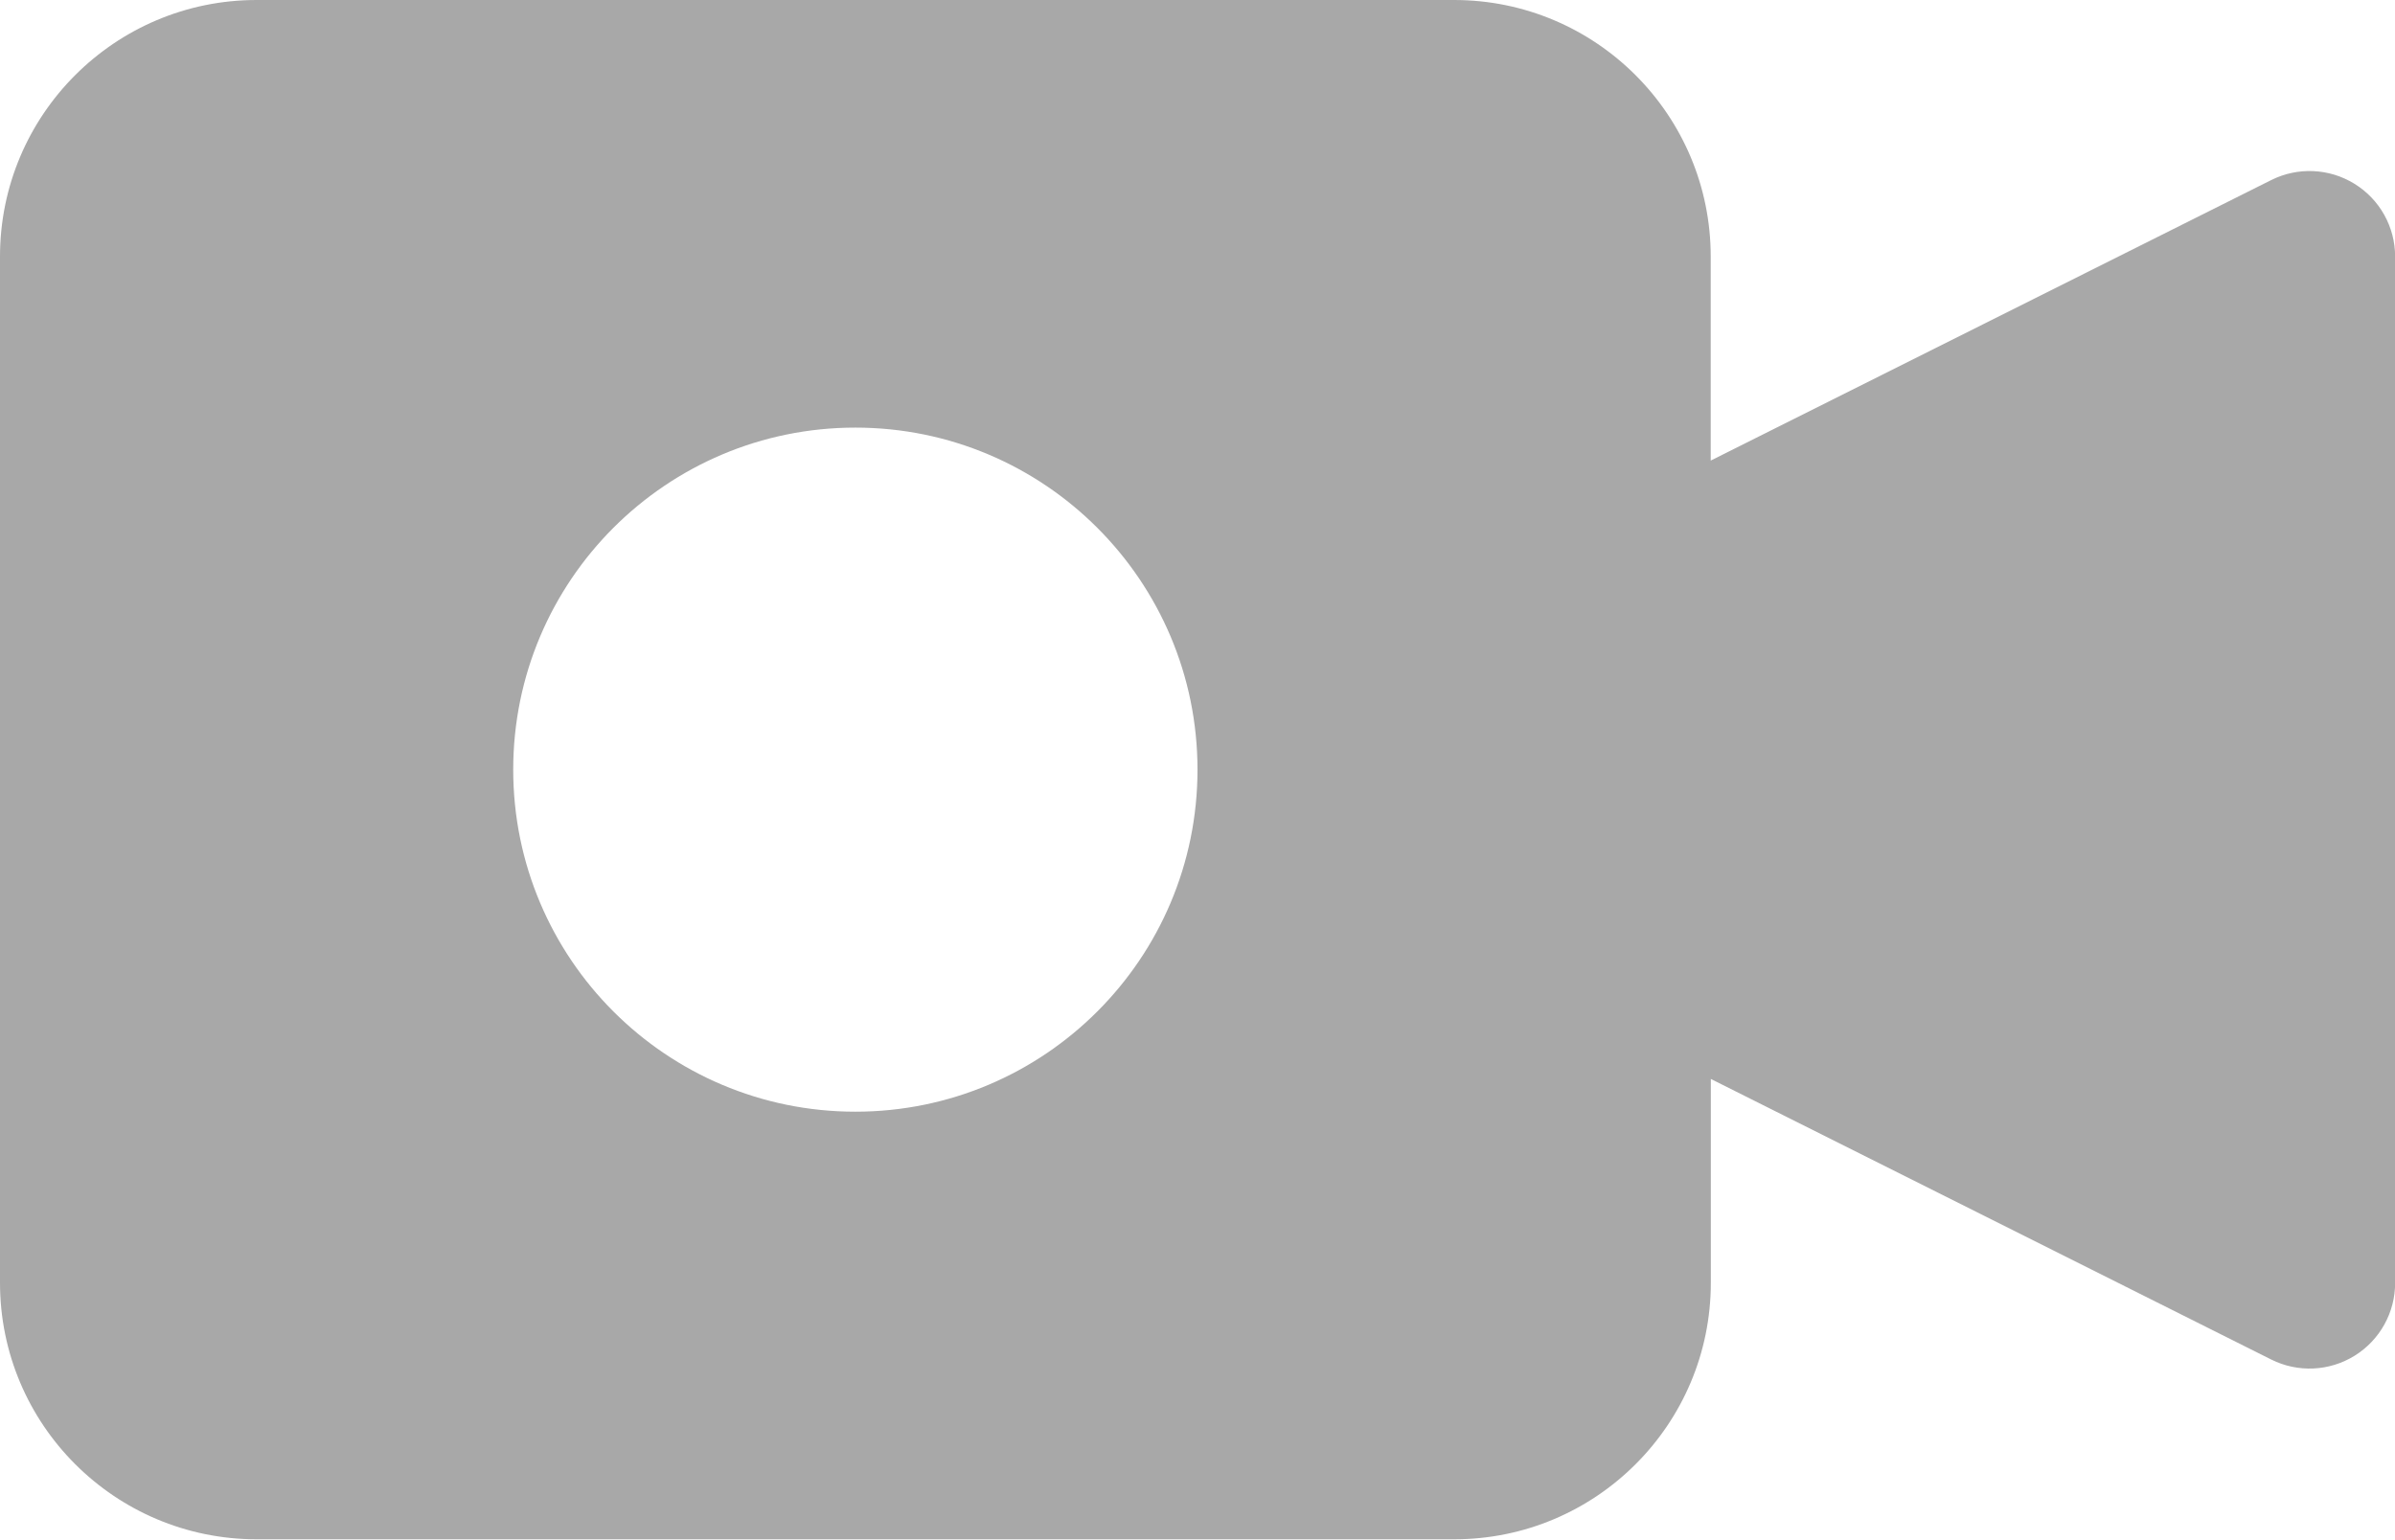
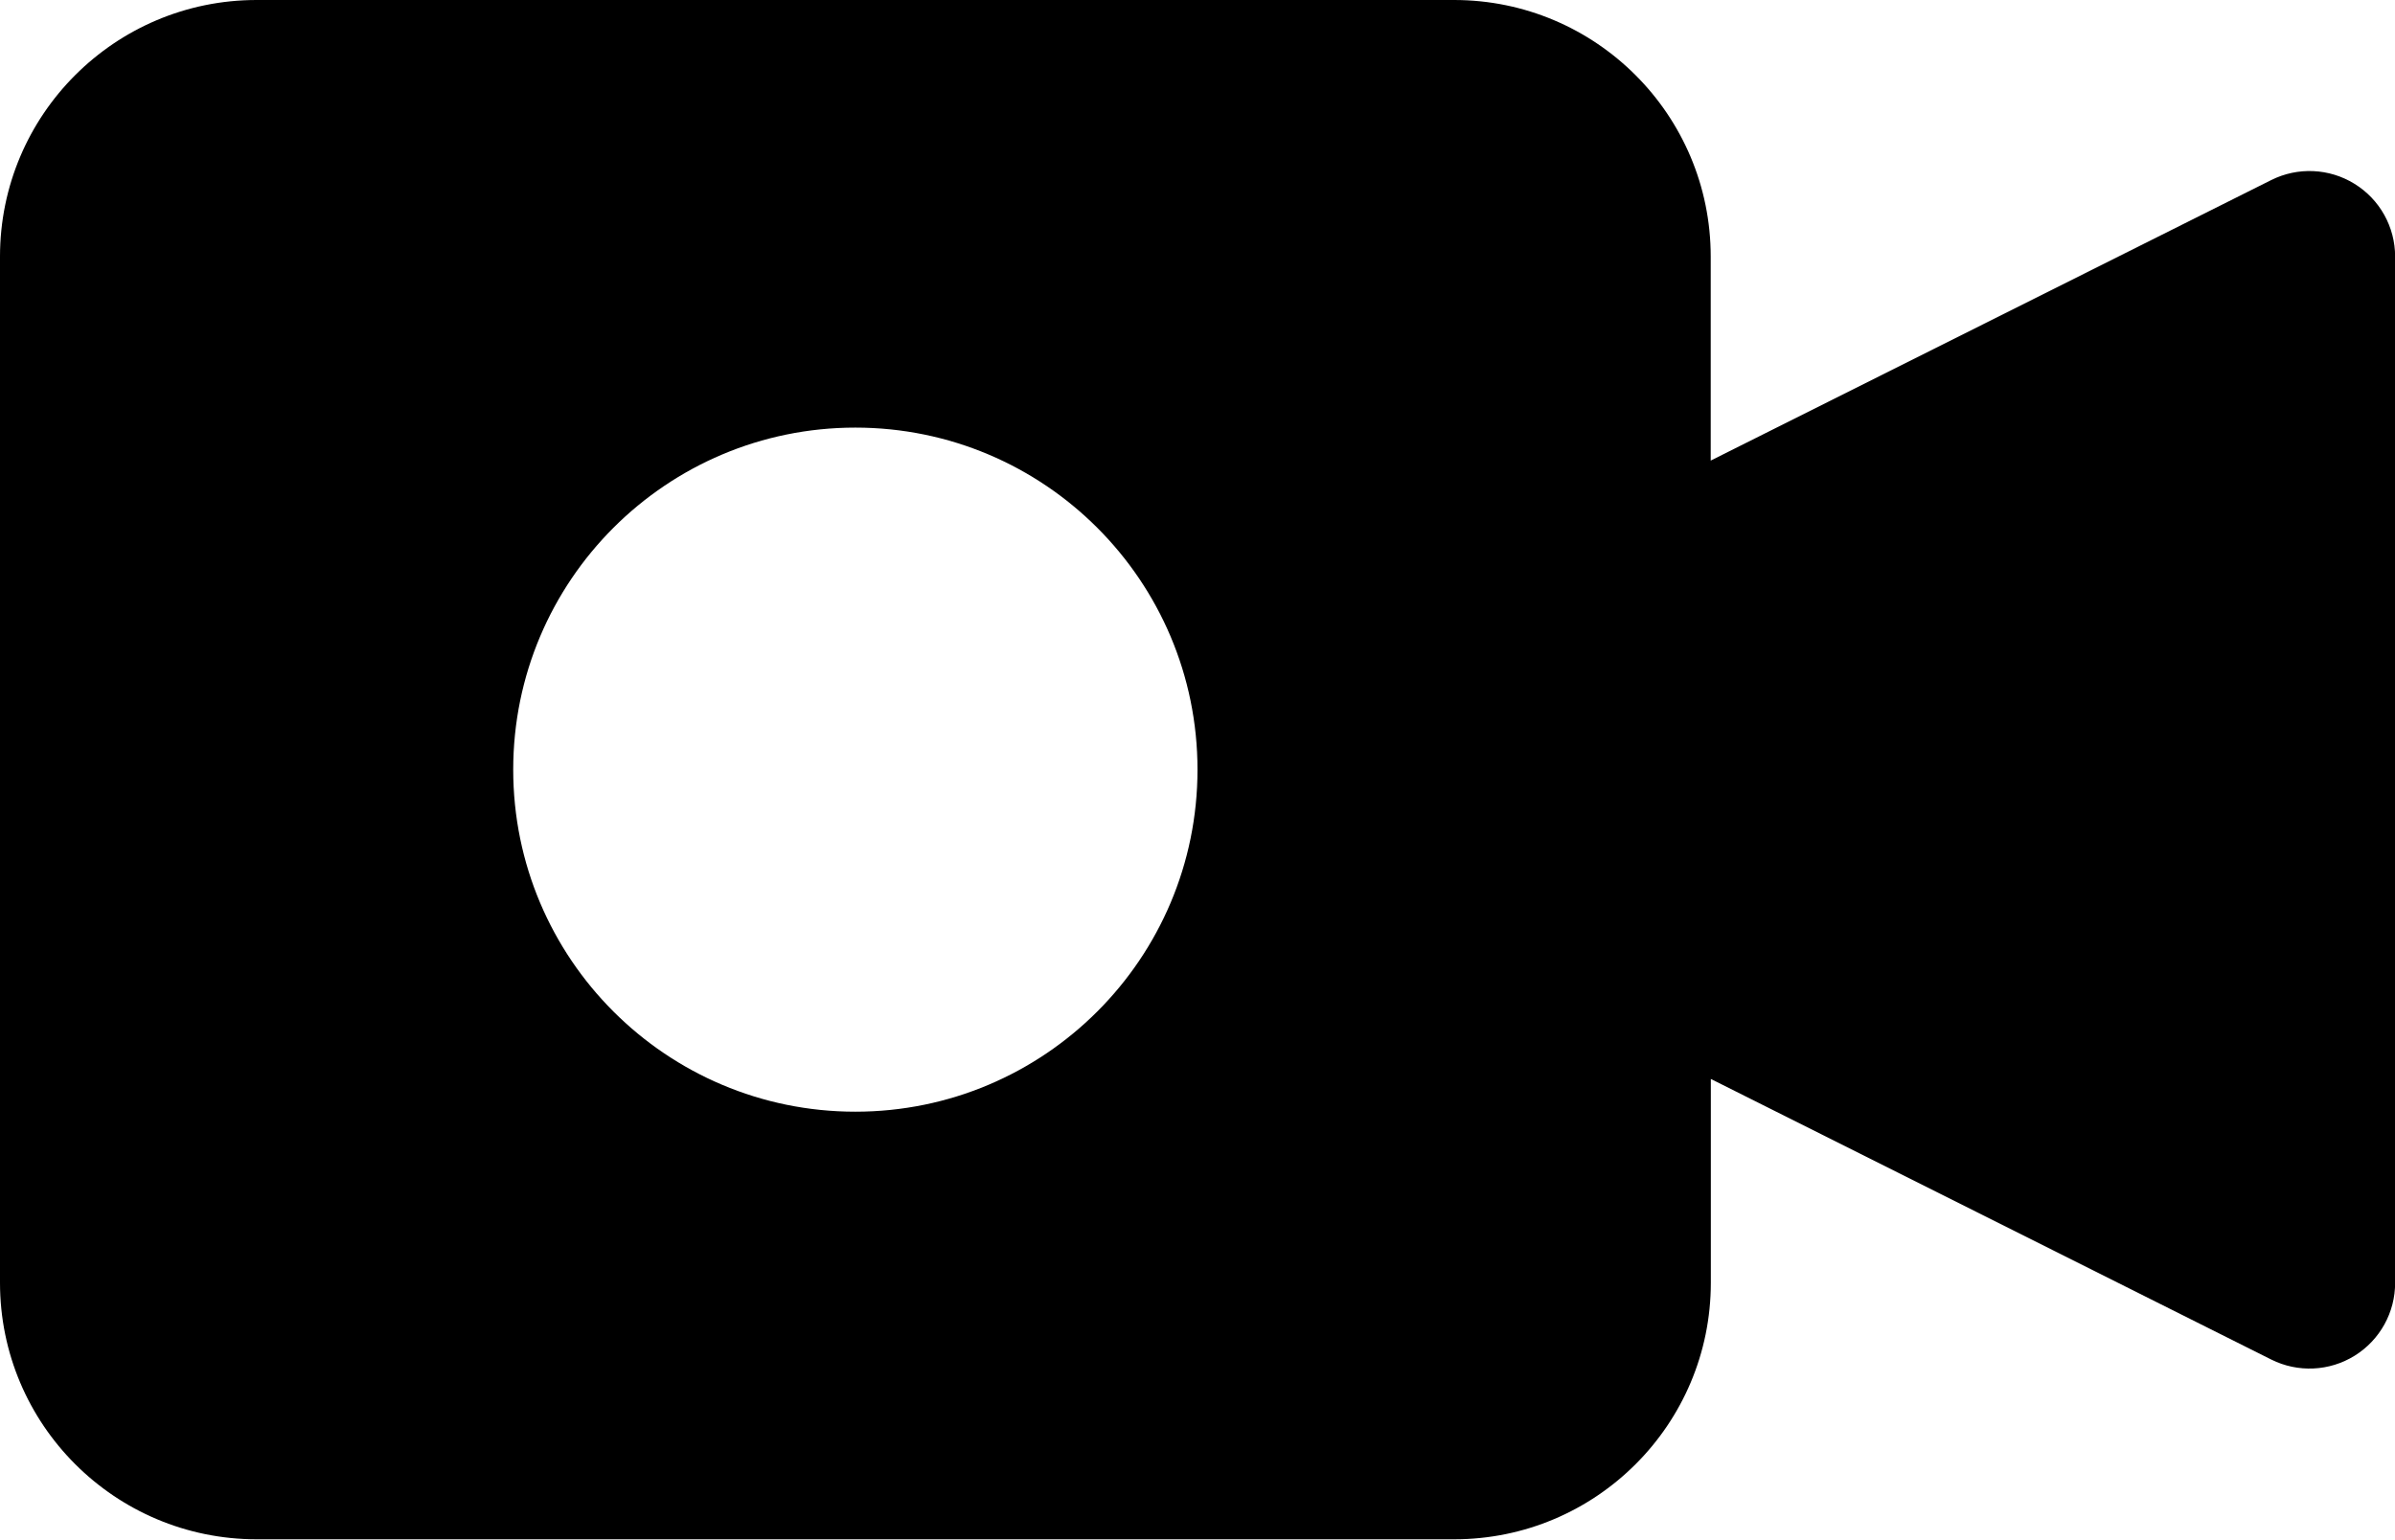
<svg xmlns="http://www.w3.org/2000/svg" width="20.622" height="13.257" viewBox="0 0 20.622 13.257">
  <g id="video-camera" transform="translate(0 -85.333)">
    <g id="Group_24" data-name="Group 24" transform="translate(0 85.333)">
-       <path id="Path_20" data-name="Path 20" d="M20.273,86.916a.737.737,0,0,0-.717-.032L14.73,89.3V87.543a2.21,2.21,0,0,0-2.21-2.21H2.21A2.21,2.21,0,0,0,0,87.543v8.838a2.21,2.21,0,0,0,2.21,2.21H12.521a2.21,2.21,0,0,0,2.21-2.21V94.626l4.826,2.417a.737.737,0,0,0,1.066-.663V87.543A.736.736,0,0,0,20.273,86.916ZM7.365,94.908a2.946,2.946,0,1,1,2.946-2.946A2.946,2.946,0,0,1,7.365,94.908Z" transform="translate(0 -85.333)" fill="#a8a8a8" />
+       <path id="Path_20" data-name="Path 20" d="M20.273,86.916a.737.737,0,0,0-.717-.032L14.73,89.3V87.543a2.21,2.21,0,0,0-2.21-2.21H2.21A2.21,2.21,0,0,0,0,87.543v8.838a2.21,2.21,0,0,0,2.21,2.21H12.521a2.21,2.21,0,0,0,2.21-2.21V94.626l4.826,2.417a.737.737,0,0,0,1.066-.663V87.543A.736.736,0,0,0,20.273,86.916ZM7.365,94.908a2.946,2.946,0,1,1,2.946-2.946A2.946,2.946,0,0,1,7.365,94.908Z" transform="translate(0 -85.333)" />
    </g>
  </g>
</svg>
